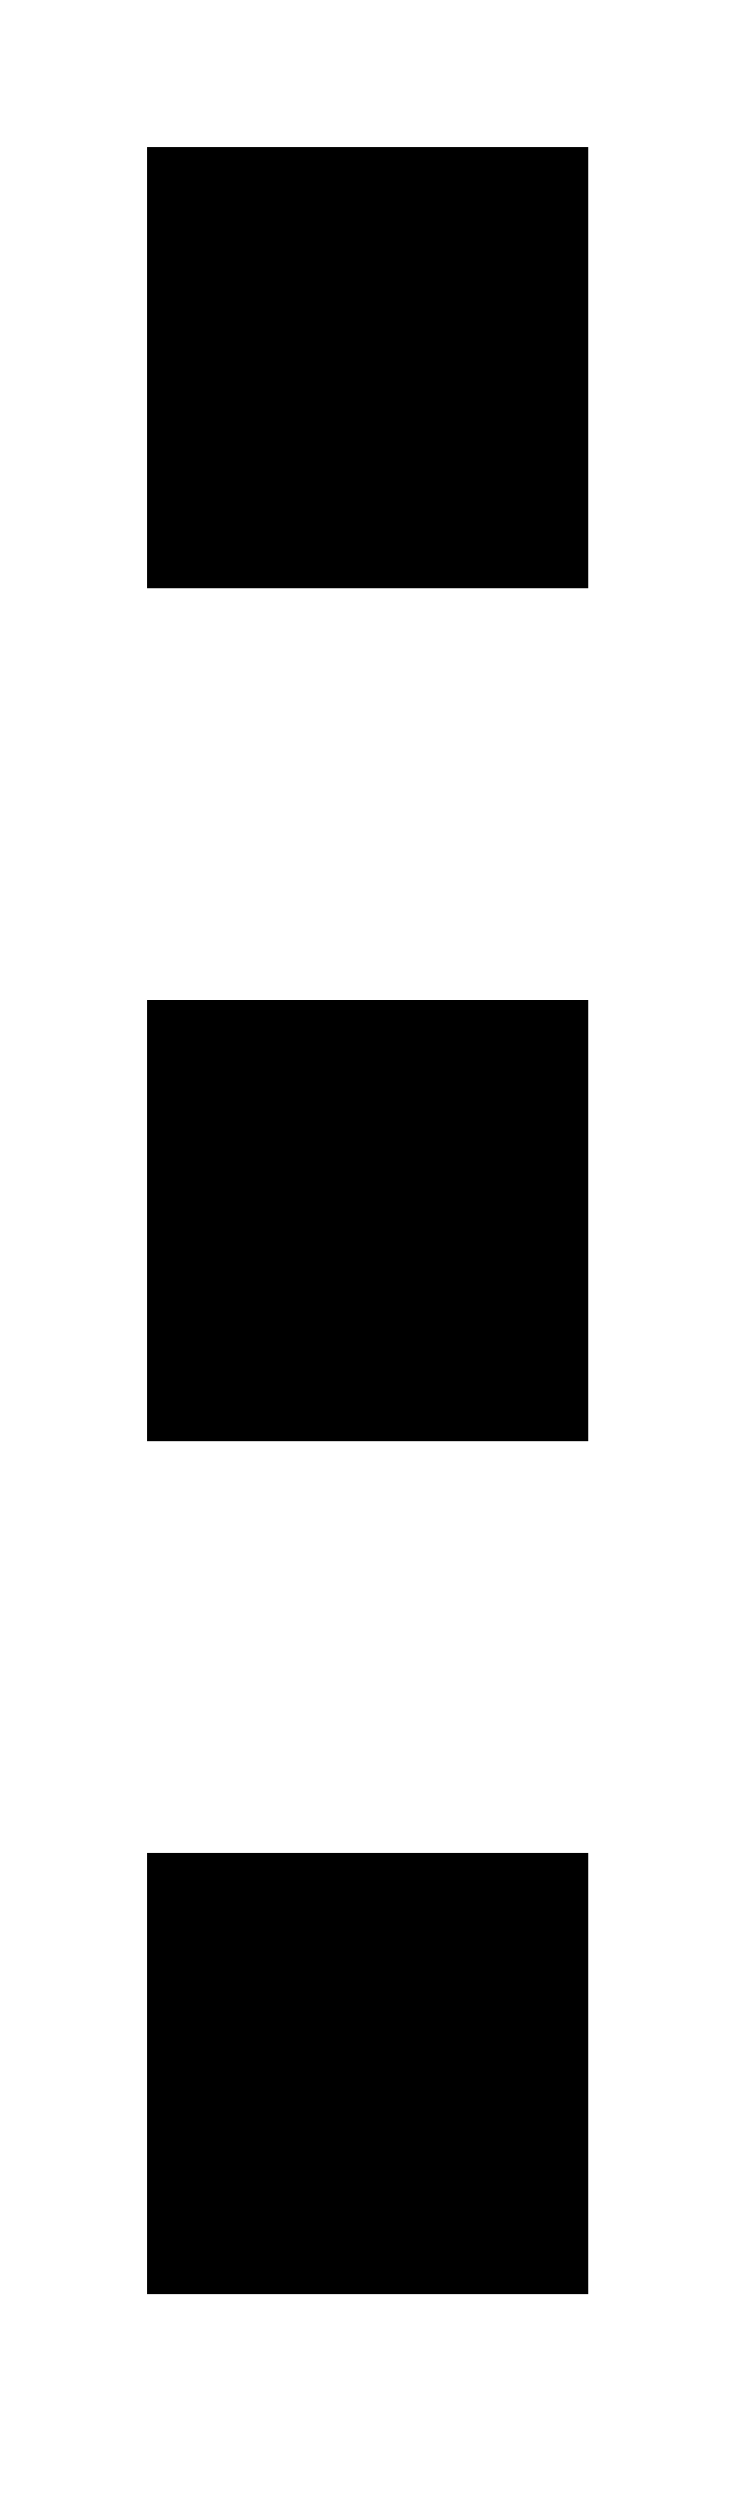
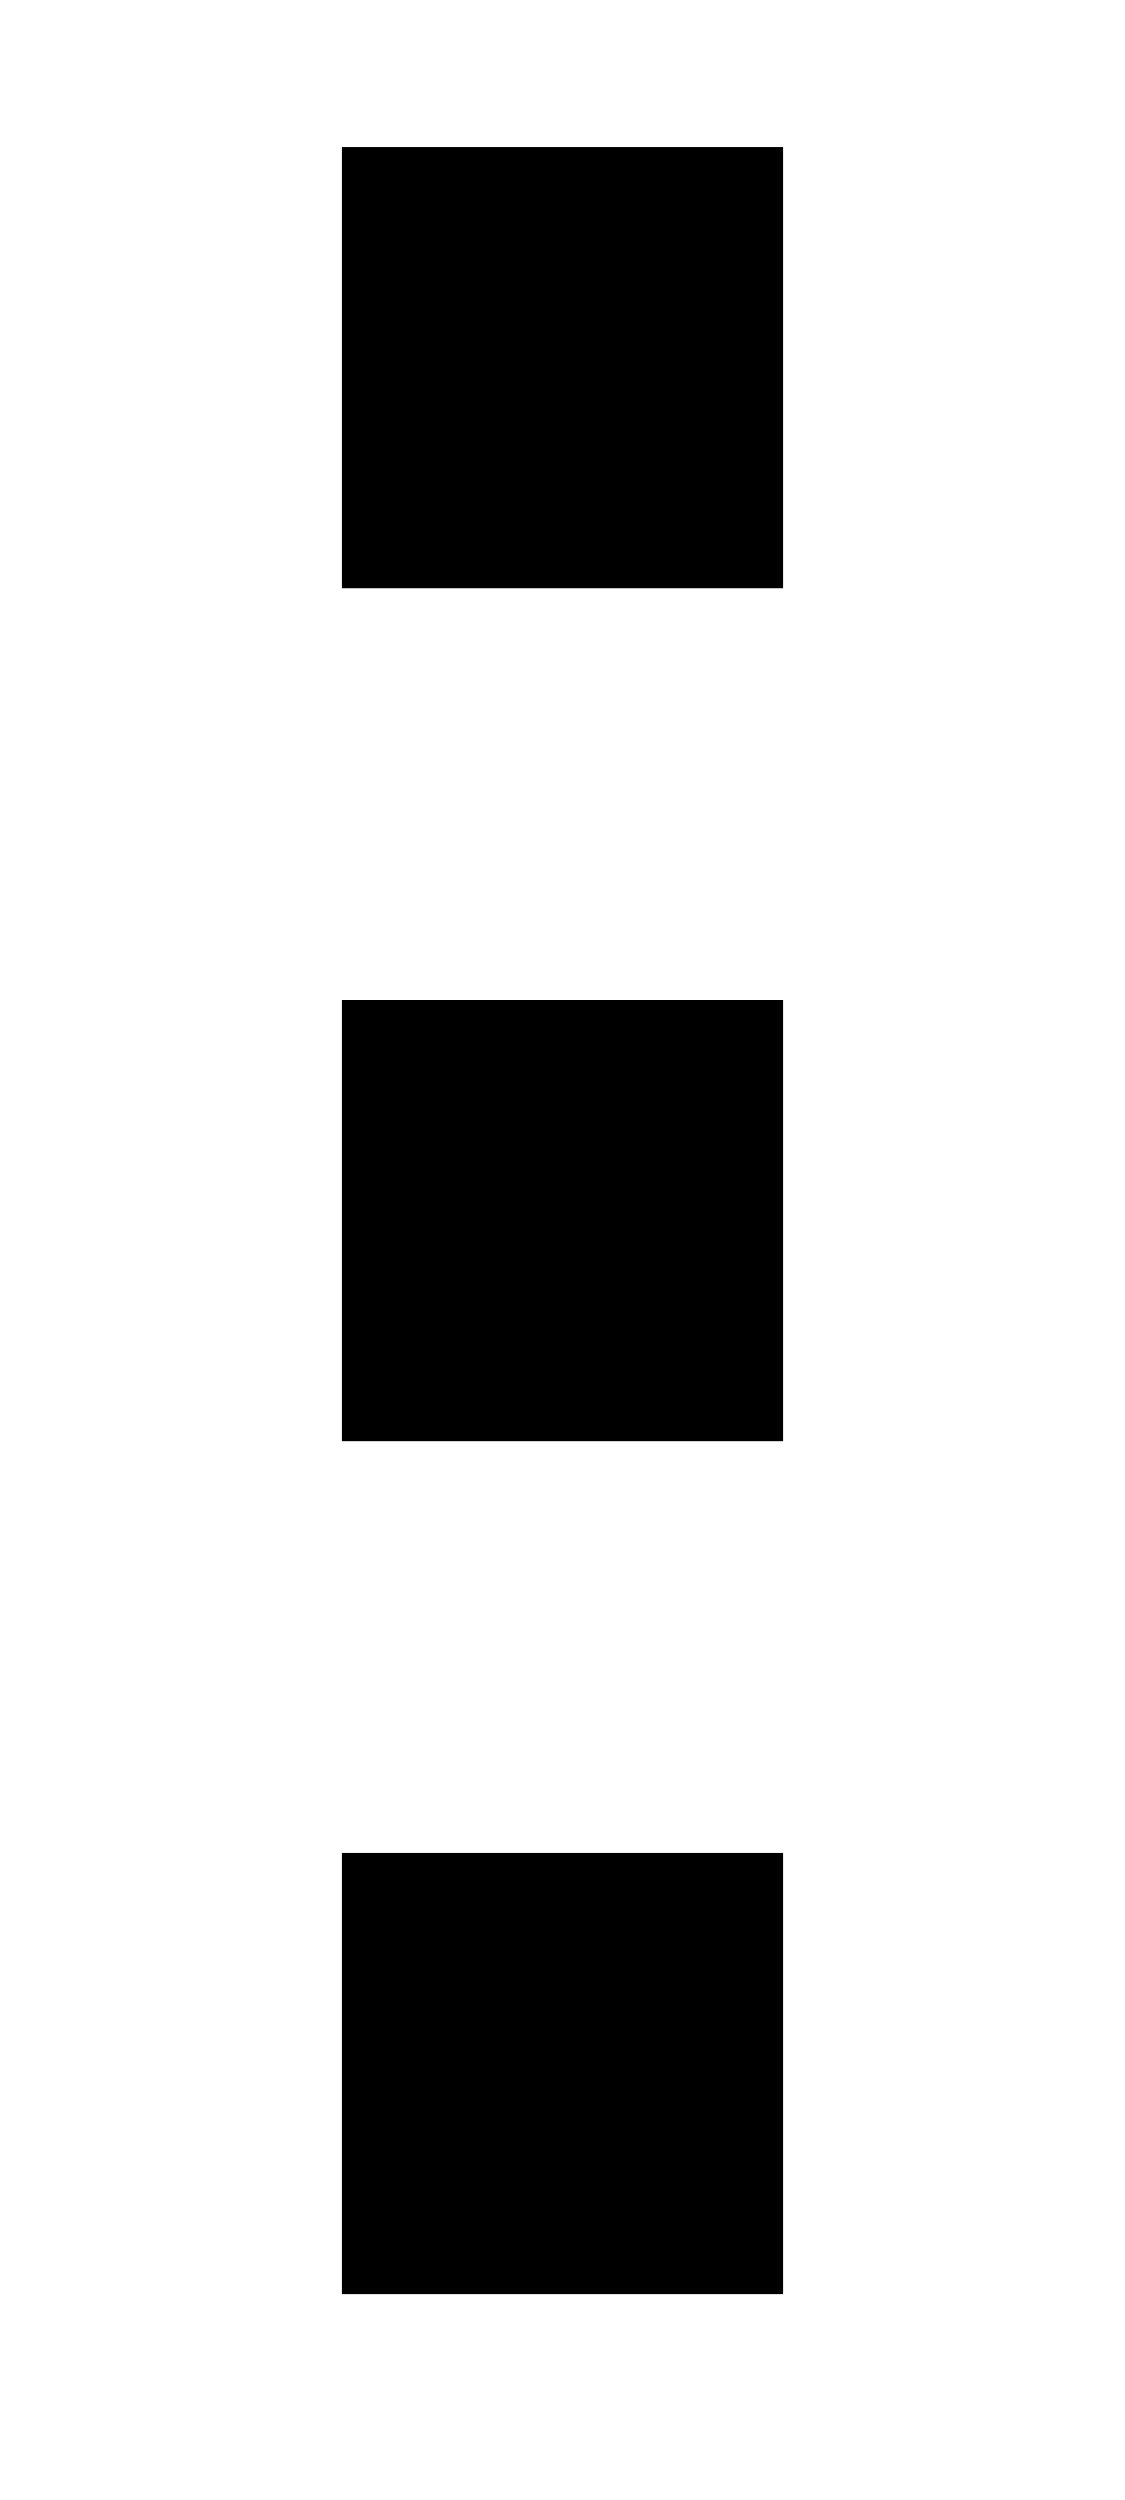
- <svg xmlns="http://www.w3.org/2000/svg" width="5px" height="17px" viewBox="0 0 5 17" version="1.1">
+ <svg xmlns="http://www.w3.org/2000/svg" width="9px" height="20px" viewBox="0 0 5 17" version="1.1">
  <g fill="currentColor">
    <path d="M1.25,4 L3.75,4 L4,4 L4,1 L3.75,1 L1.25,1 L1,1 L1,4 L1.25,4 Z M1.25,9.8 L3.75,9.8 L4,9.8 L4,6.8 L3.75,6.8 L1.25,6.8 L1,6.8 L1,9.8 L1.25,9.8 Z M1.25,15.6 L3.75,15.6 L4,15.6 L4,12.6 L3.75,12.6 L1.25,12.6 L1,12.6 L1,15.6 L1.25,15.6 Z" transform="translate(2.5, 8.3) scale(-1, 1) translate(-2.5, -8.3)" />
  </g>
</svg>
